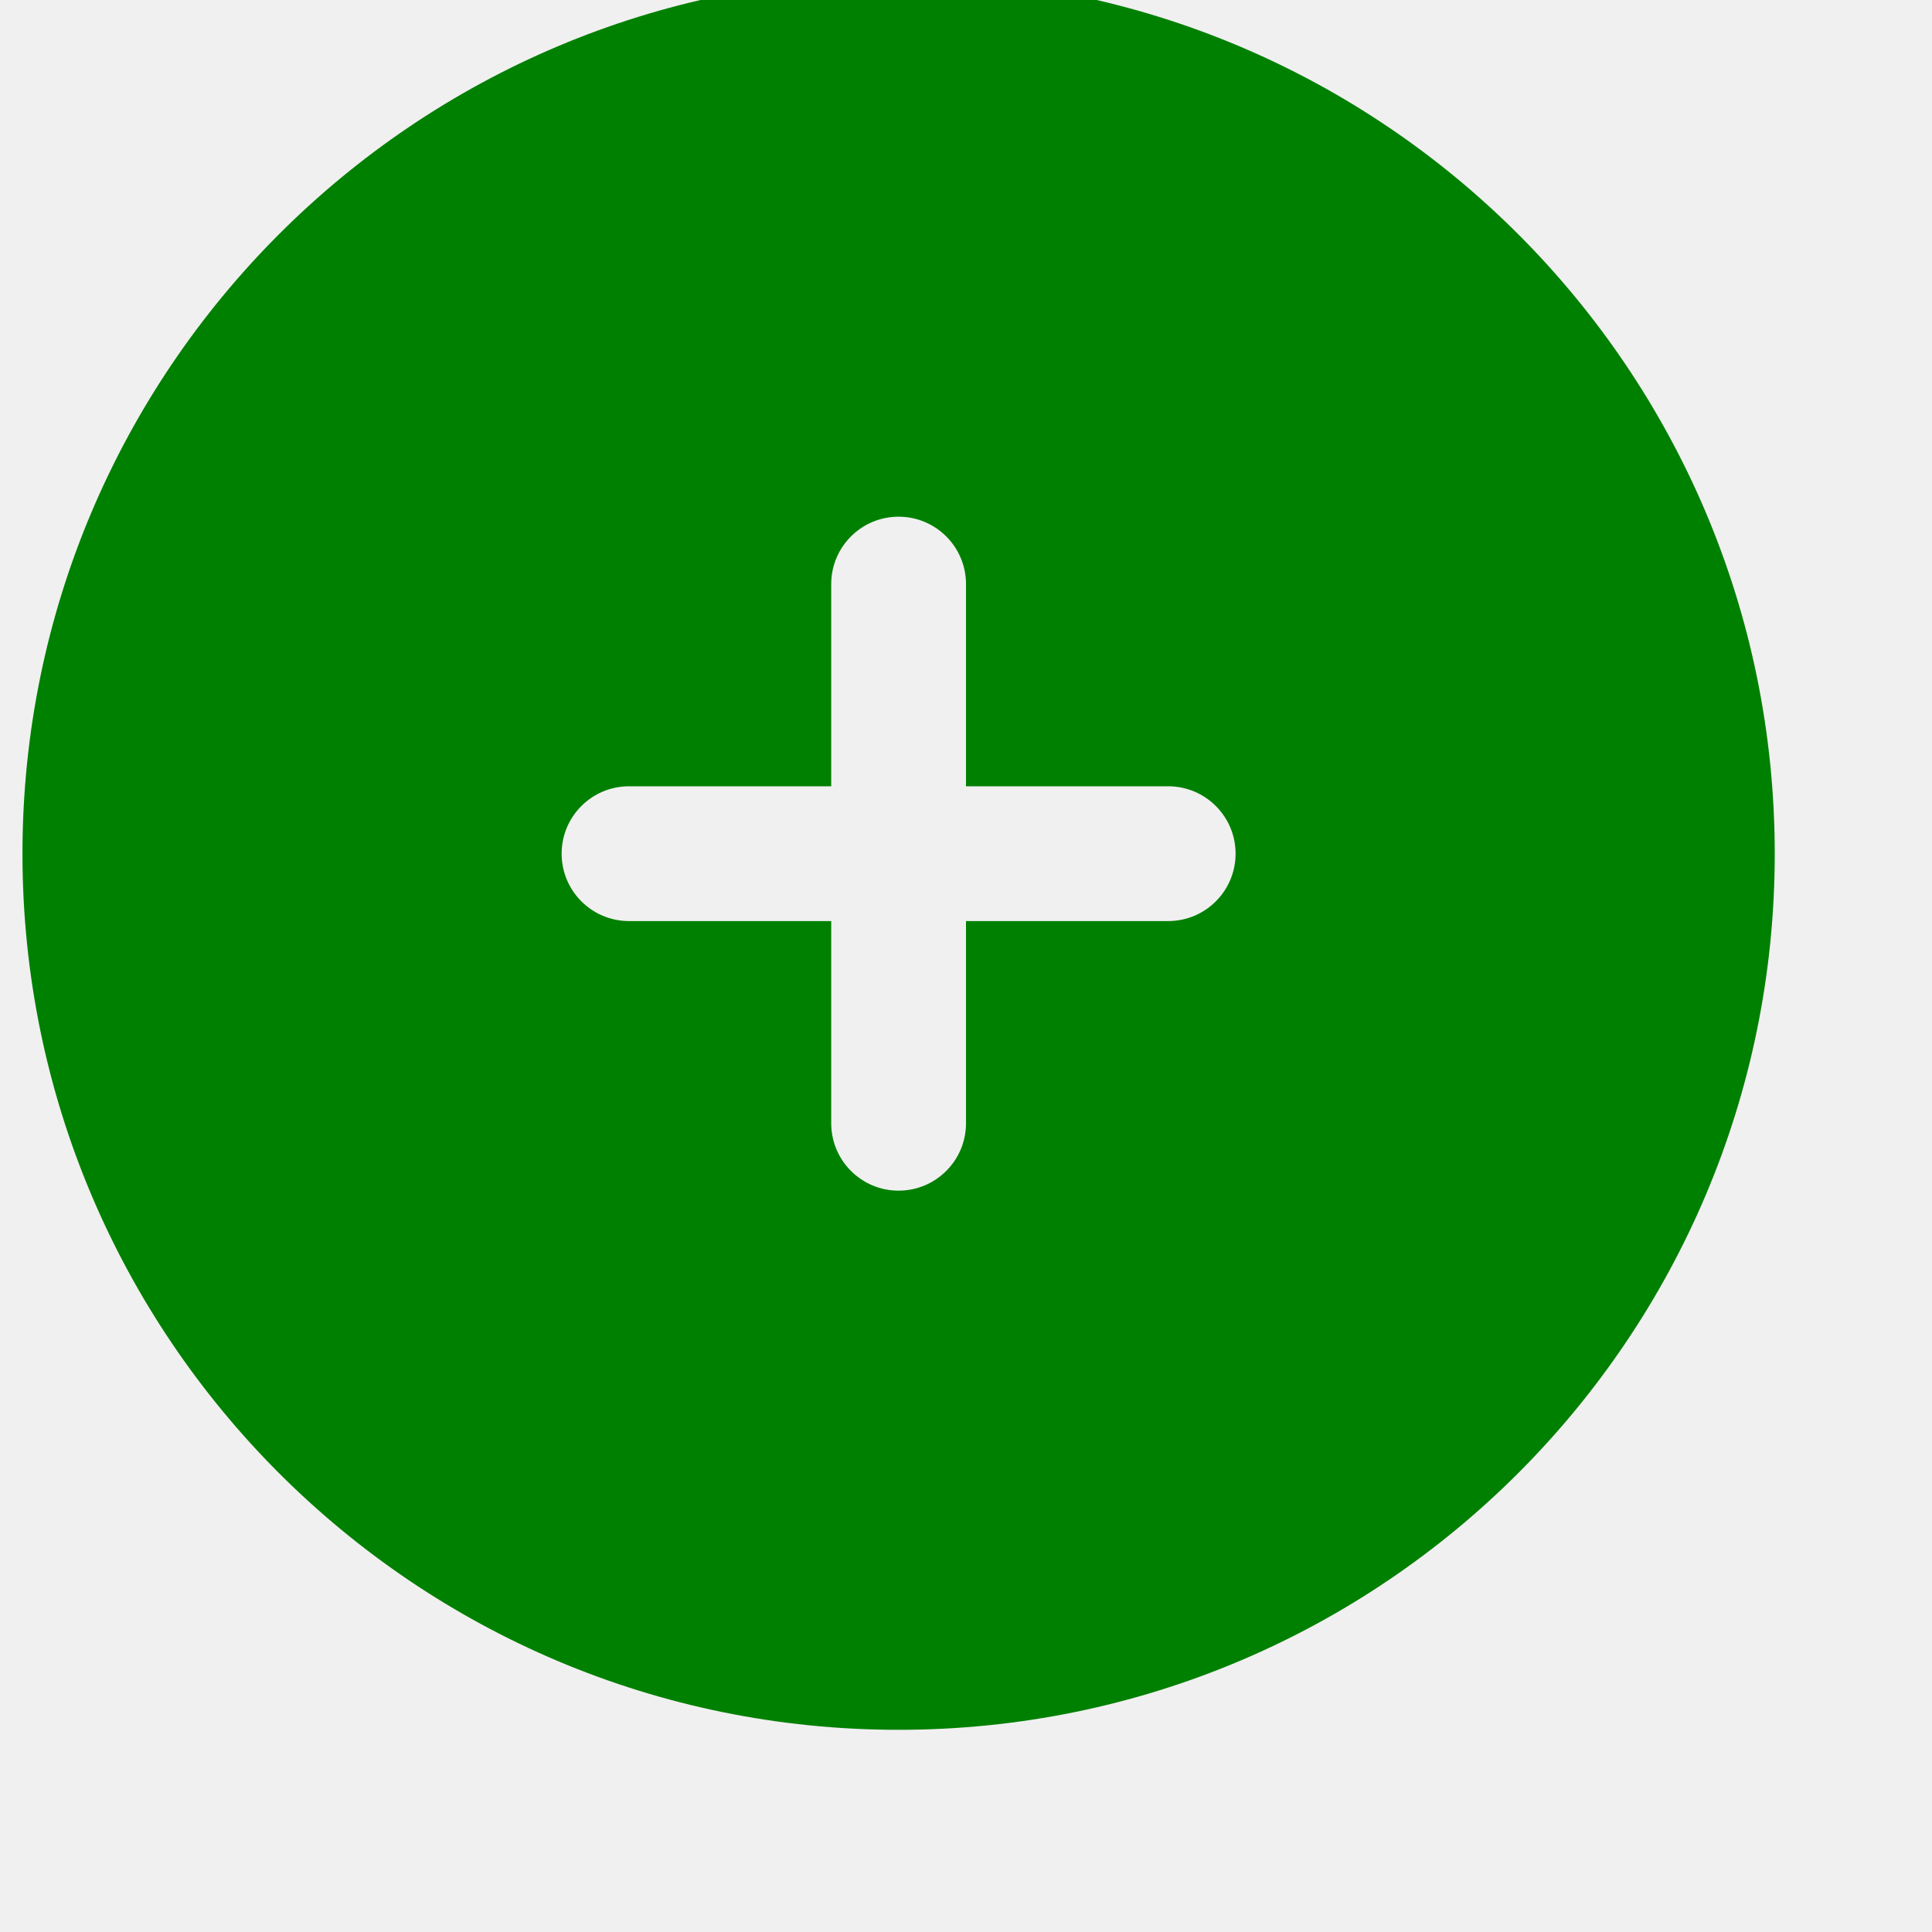
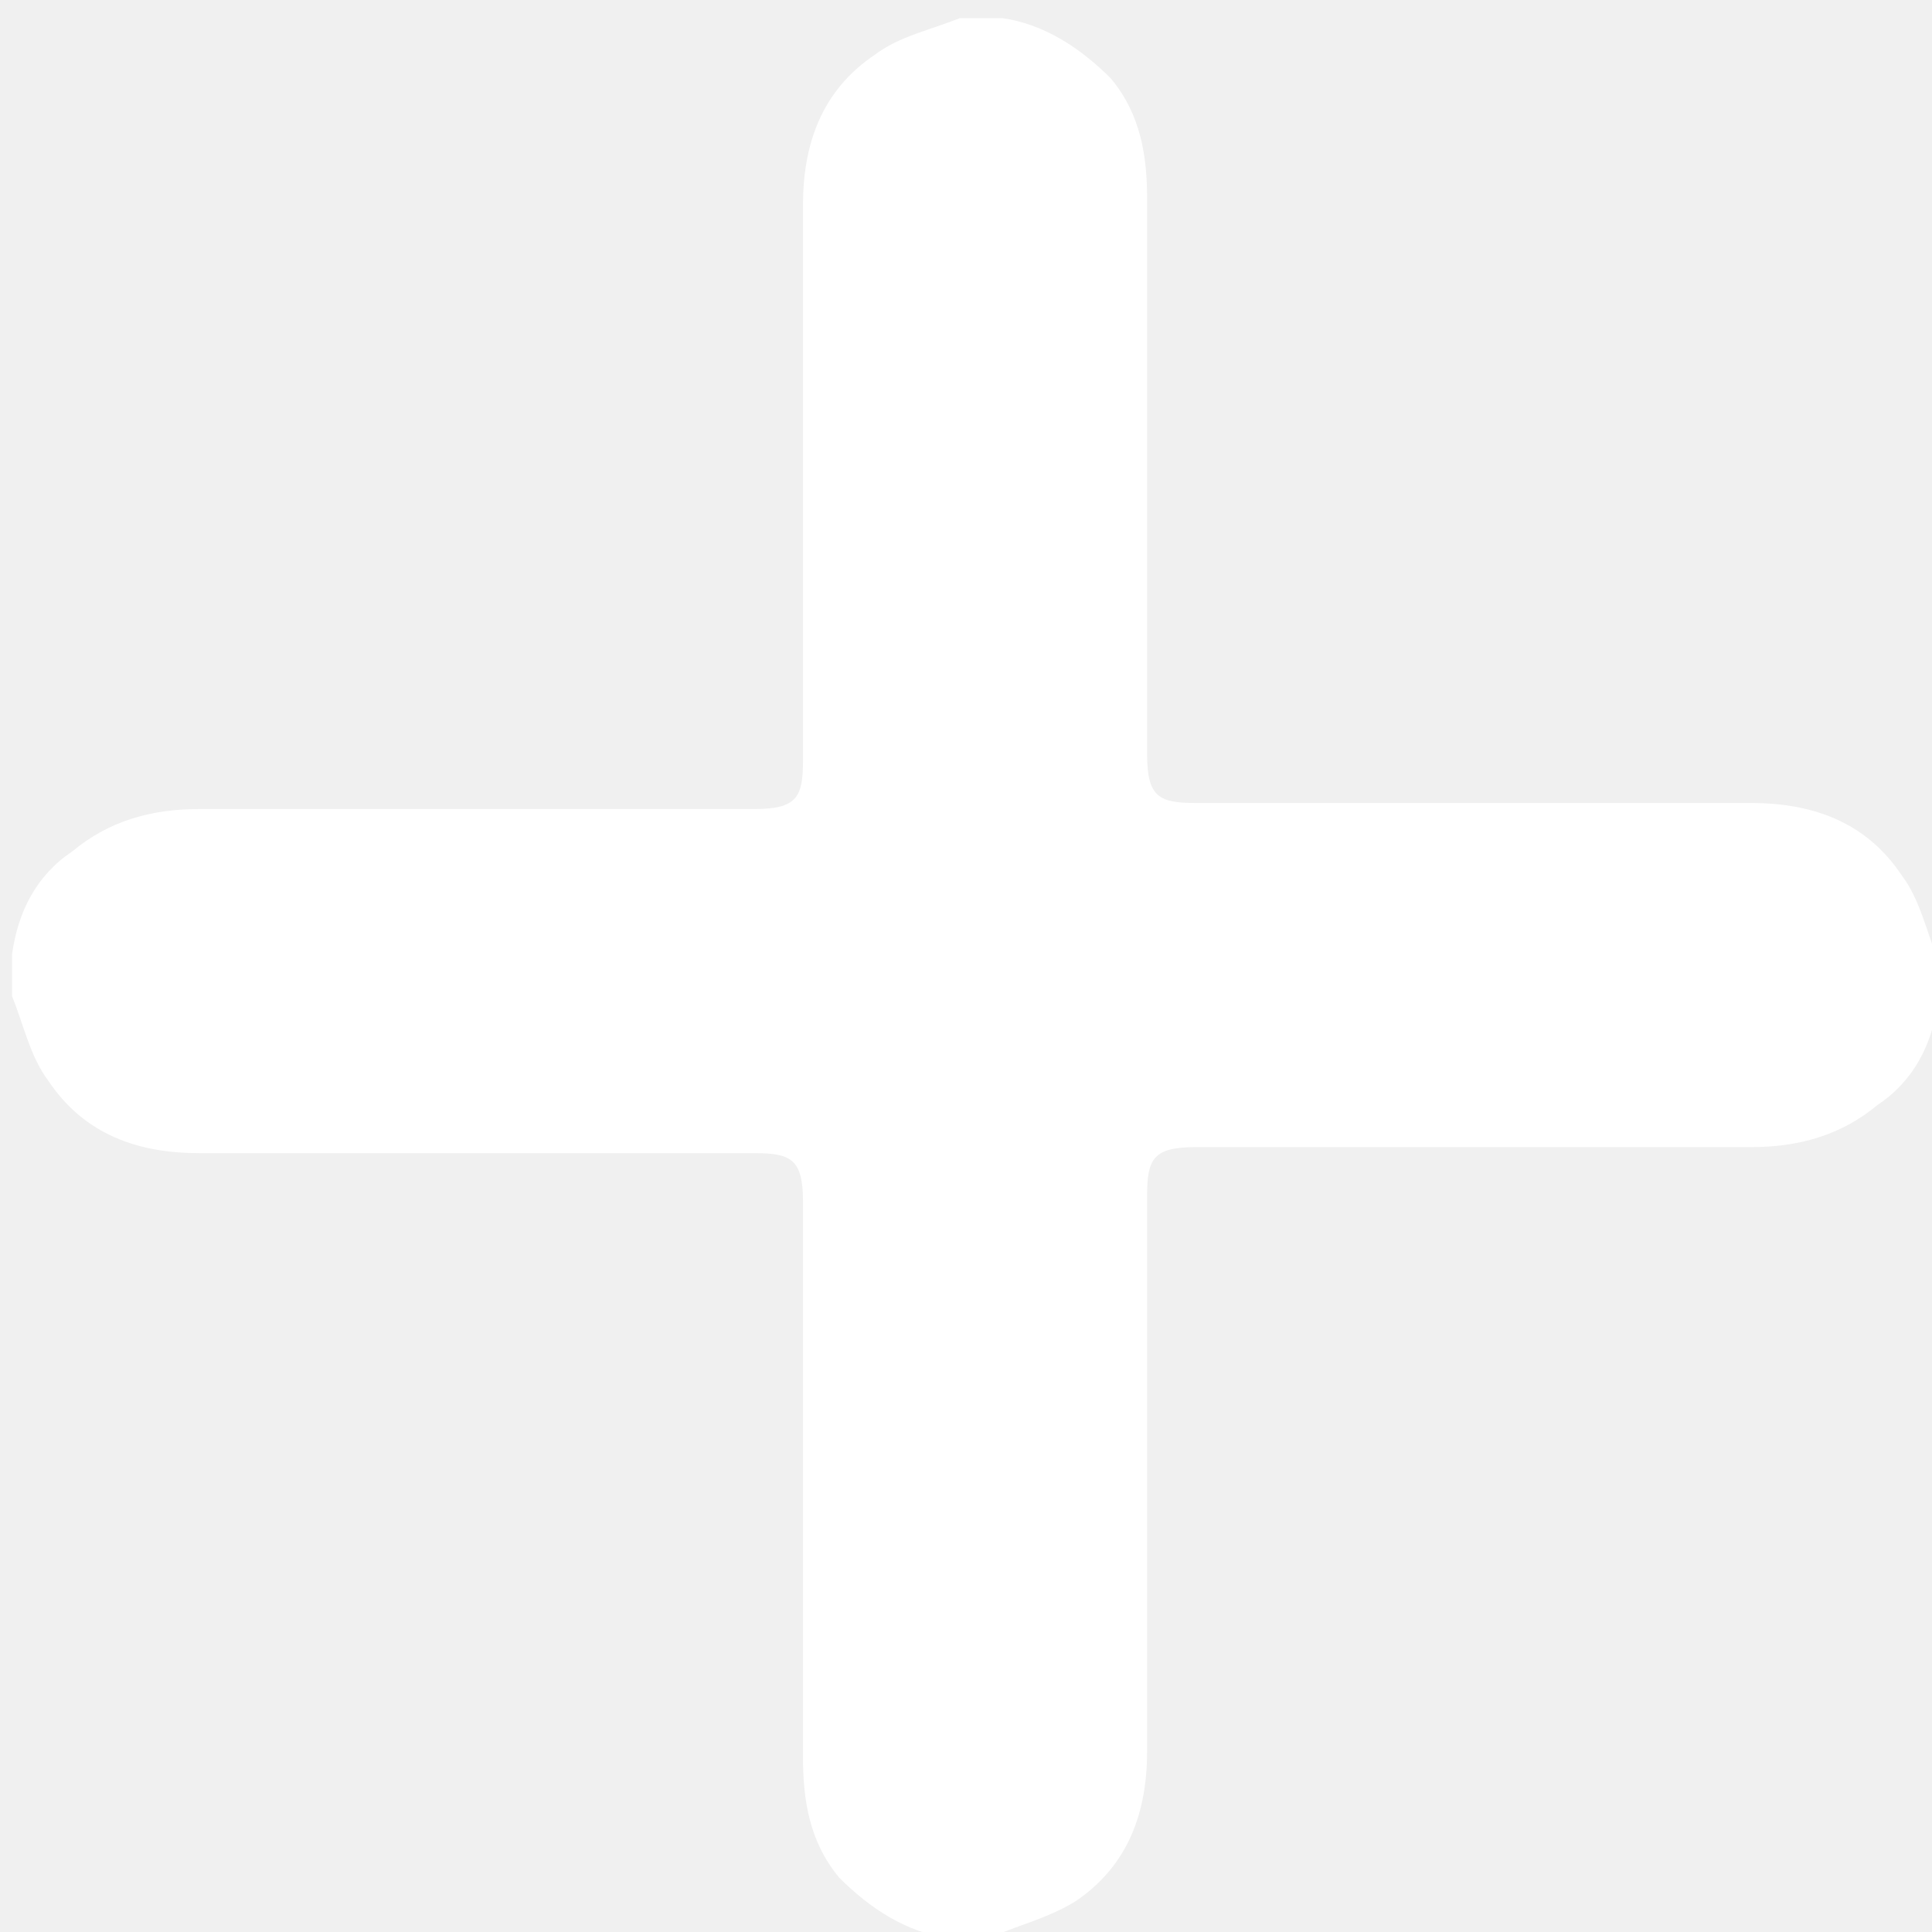
- <svg xmlns="http://www.w3.org/2000/svg" viewBox="2 2.5 21.5 21.5" fill="green" class="w-6 h-6">
-   <path fill-rule="evenodd" d="M12 2.25c-5.385 0-9.75 4.365-9.75 9.75s4.365 9.75 9.75 9.75 9.75-4.365 9.75-9.75S17.385 2.25 12 2.25zM12.75 9a.75.75 0 00-1.5 0v2.25H9a.75.75 0 000 1.5h2.25V15a.75.75 0 001.5 0v-2.25H15a.75.75 0 000-1.5h-2.25V9z" clip-rule="evenodd" />
+ <svg xmlns="http://www.w3.org/2000/svg" version="1.1" id="Laag_1" x="0px" y="0px" viewBox="0 0 32 32" style="enable-background:new 0 0 32 32;" xml:space="preserve" fill="#FFFFFF">
+   <g>
+     <path class="st0" d="M16.4,32.1c-0.2,0-0.4,0-0.6,0c0,0-0.1,0-0.1,0c-0.7-0.1-1.3-0.5-1.8-1c-0.5-0.6-0.6-1.3-0.6-2    c0-3.1,0-6.1,0-9.2c0-0.7-0.2-0.8-0.8-0.8c-3.1,0-6.1,0-9.2,0c-1,0-1.9-0.3-2.5-1.2c-0.3-0.4-0.4-0.9-0.6-1.4c0-0.2,0-0.4,0-0.6    c0,0,0-0.1,0-0.1c0.1-0.7,0.4-1.3,1-1.7c0.6-0.5,1.3-0.7,2.1-0.7c3.1,0,6.1,0,9.2,0c0.7,0,0.8-0.2,0.8-0.8c0-3.1,0-6.1,0-9.2    c0-1,0.3-1.9,1.2-2.5c0.4-0.3,0.9-0.4,1.4-0.6c0.2,0,0.4,0,0.6,0c0,0,0.1,0,0.1,0c0.7,0.1,1.3,0.5,1.8,1c0.5,0.6,0.6,1.3,0.6,2    c0,3.1,0,6.1,0,9.2c0,0.7,0.2,0.8,0.8,0.8c3.1,0,6.1,0,9.2,0c1,0,1.9,0.3,2.5,1.2c0.3,0.4,0.4,0.9,0.6,1.4c0,0.2,0,0.4,0,0.6    c0,0,0,0.1,0,0.1c-0.1,0.7-0.4,1.3-1,1.7c-0.6,0.5-1.3,0.7-2.1,0.7c-3.1,0-6.1,0-9.2,0c-0.7,0-0.8,0.2-0.8,0.8c0,3.1,0,6.1,0,9.2    c0,1-0.3,1.9-1.2,2.5C17.3,31.8,16.8,31.9,16.4,32.1z" />
+   </g>
</svg>
